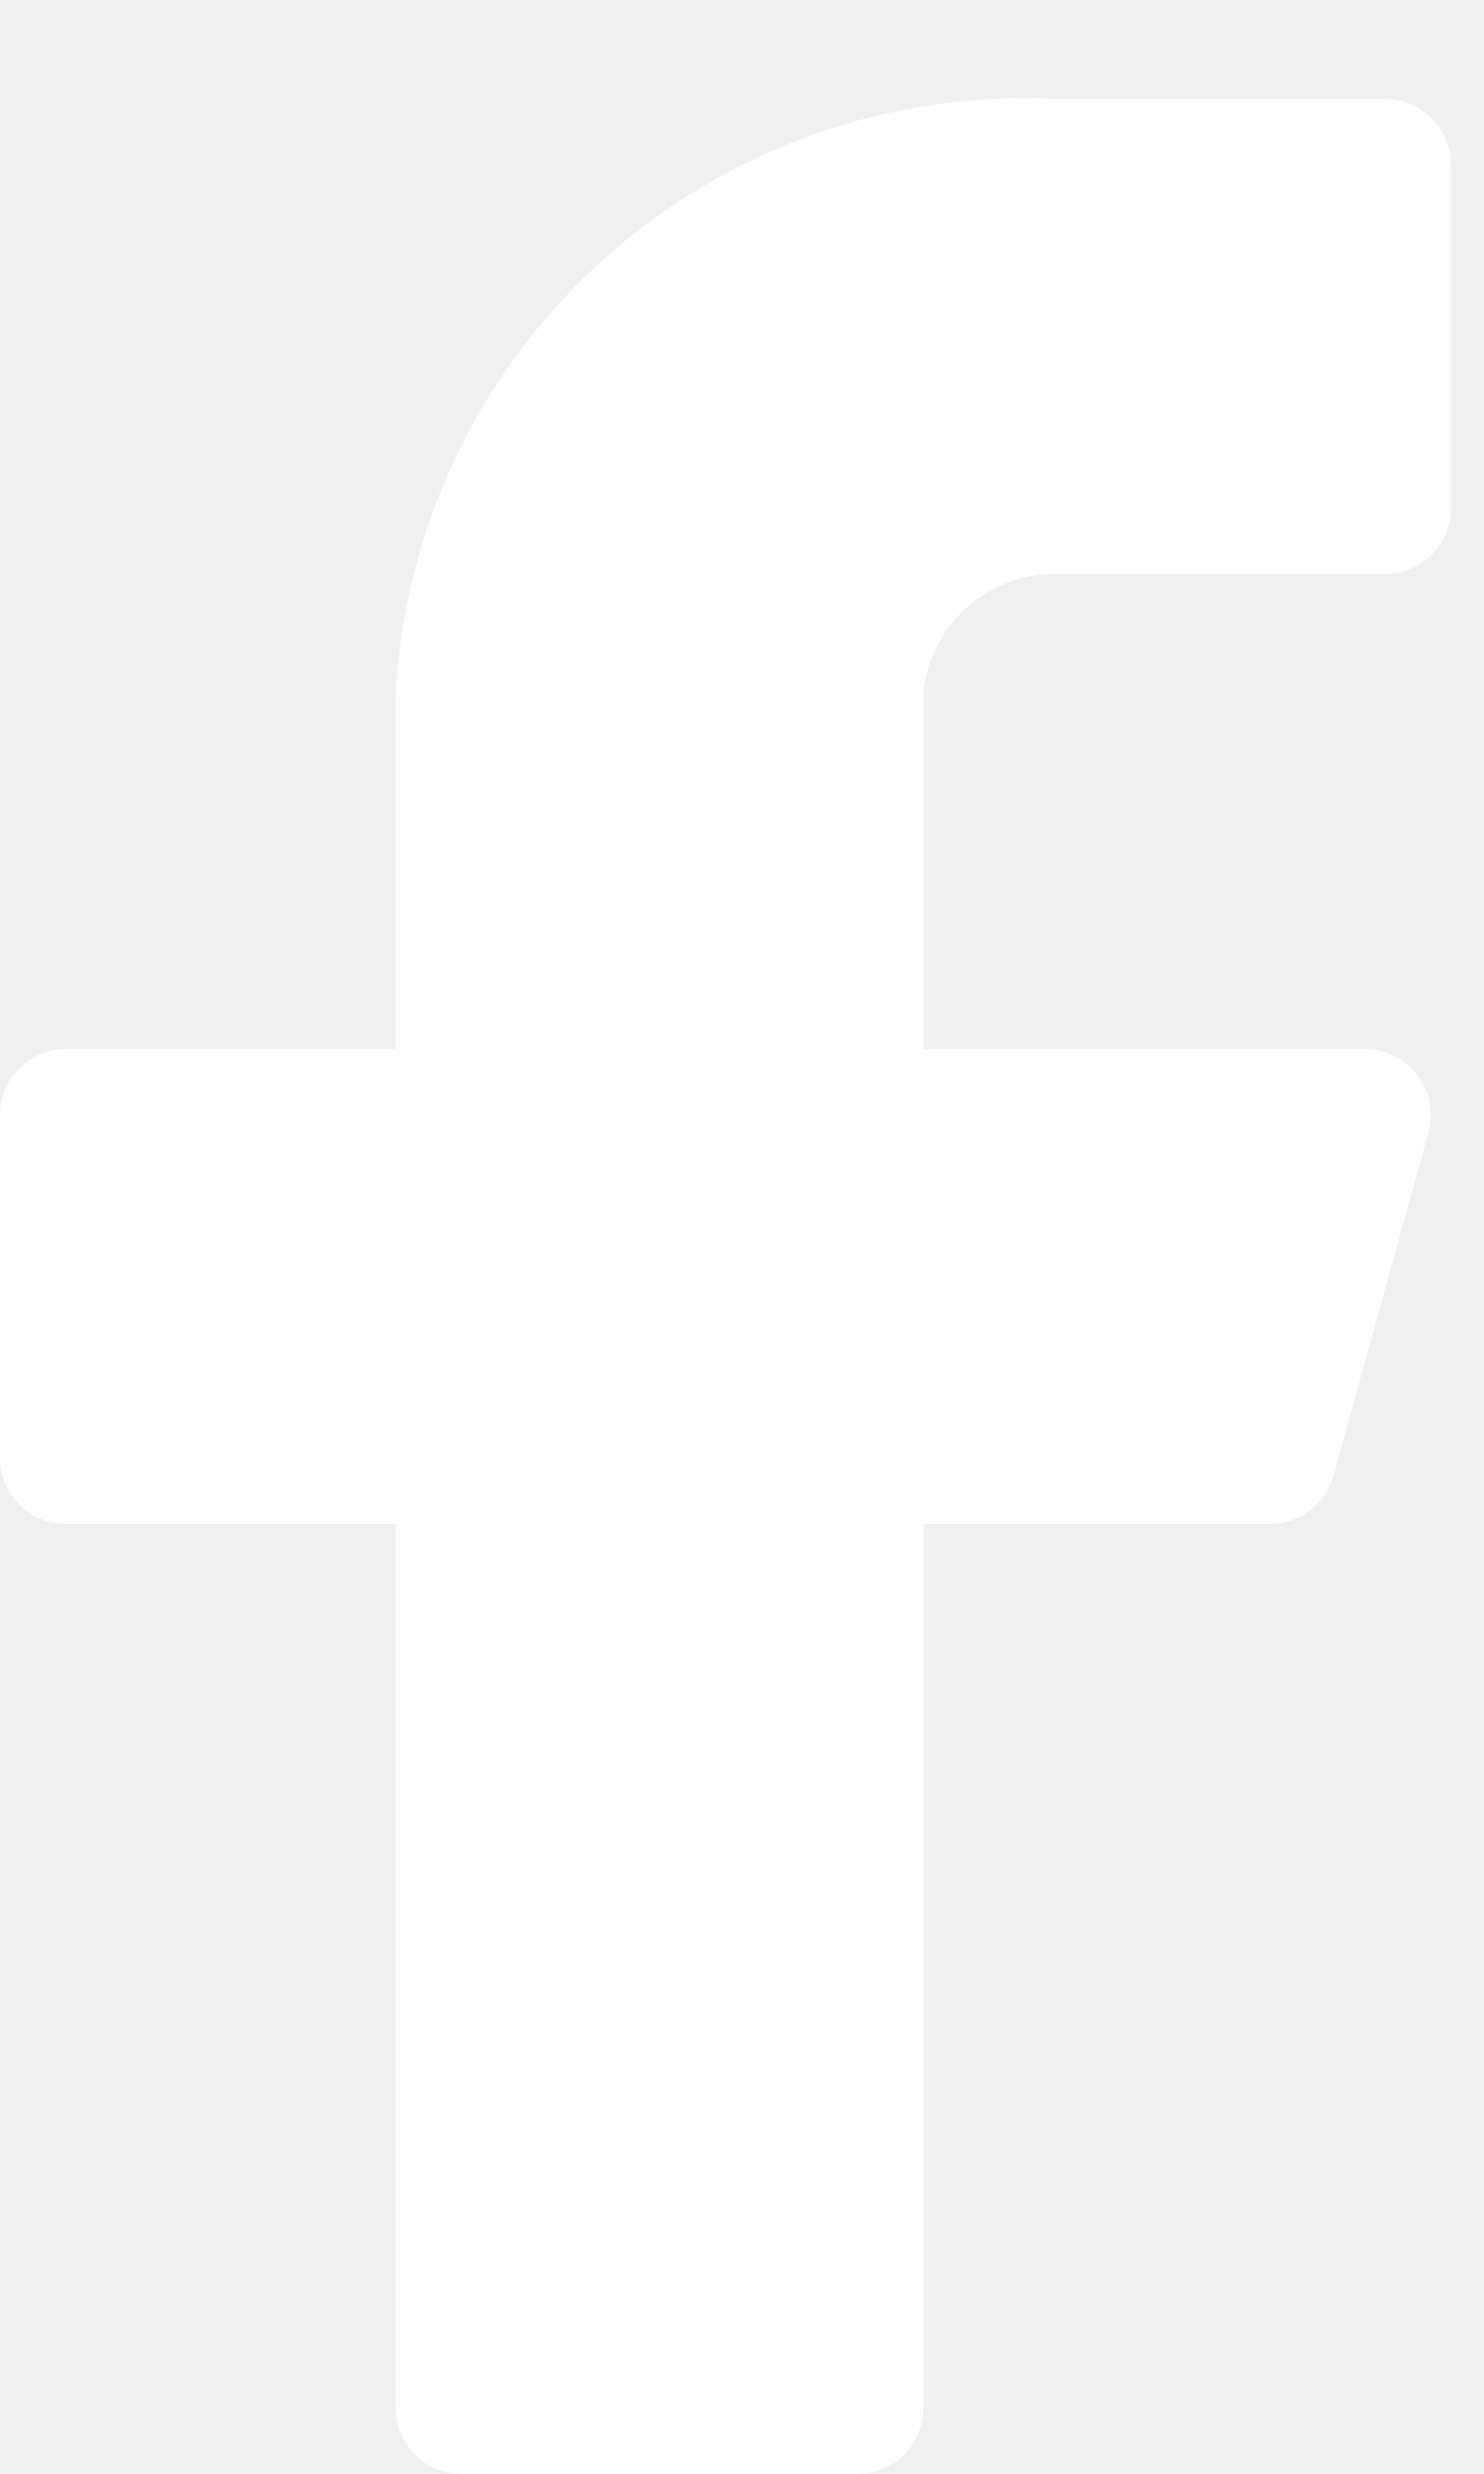
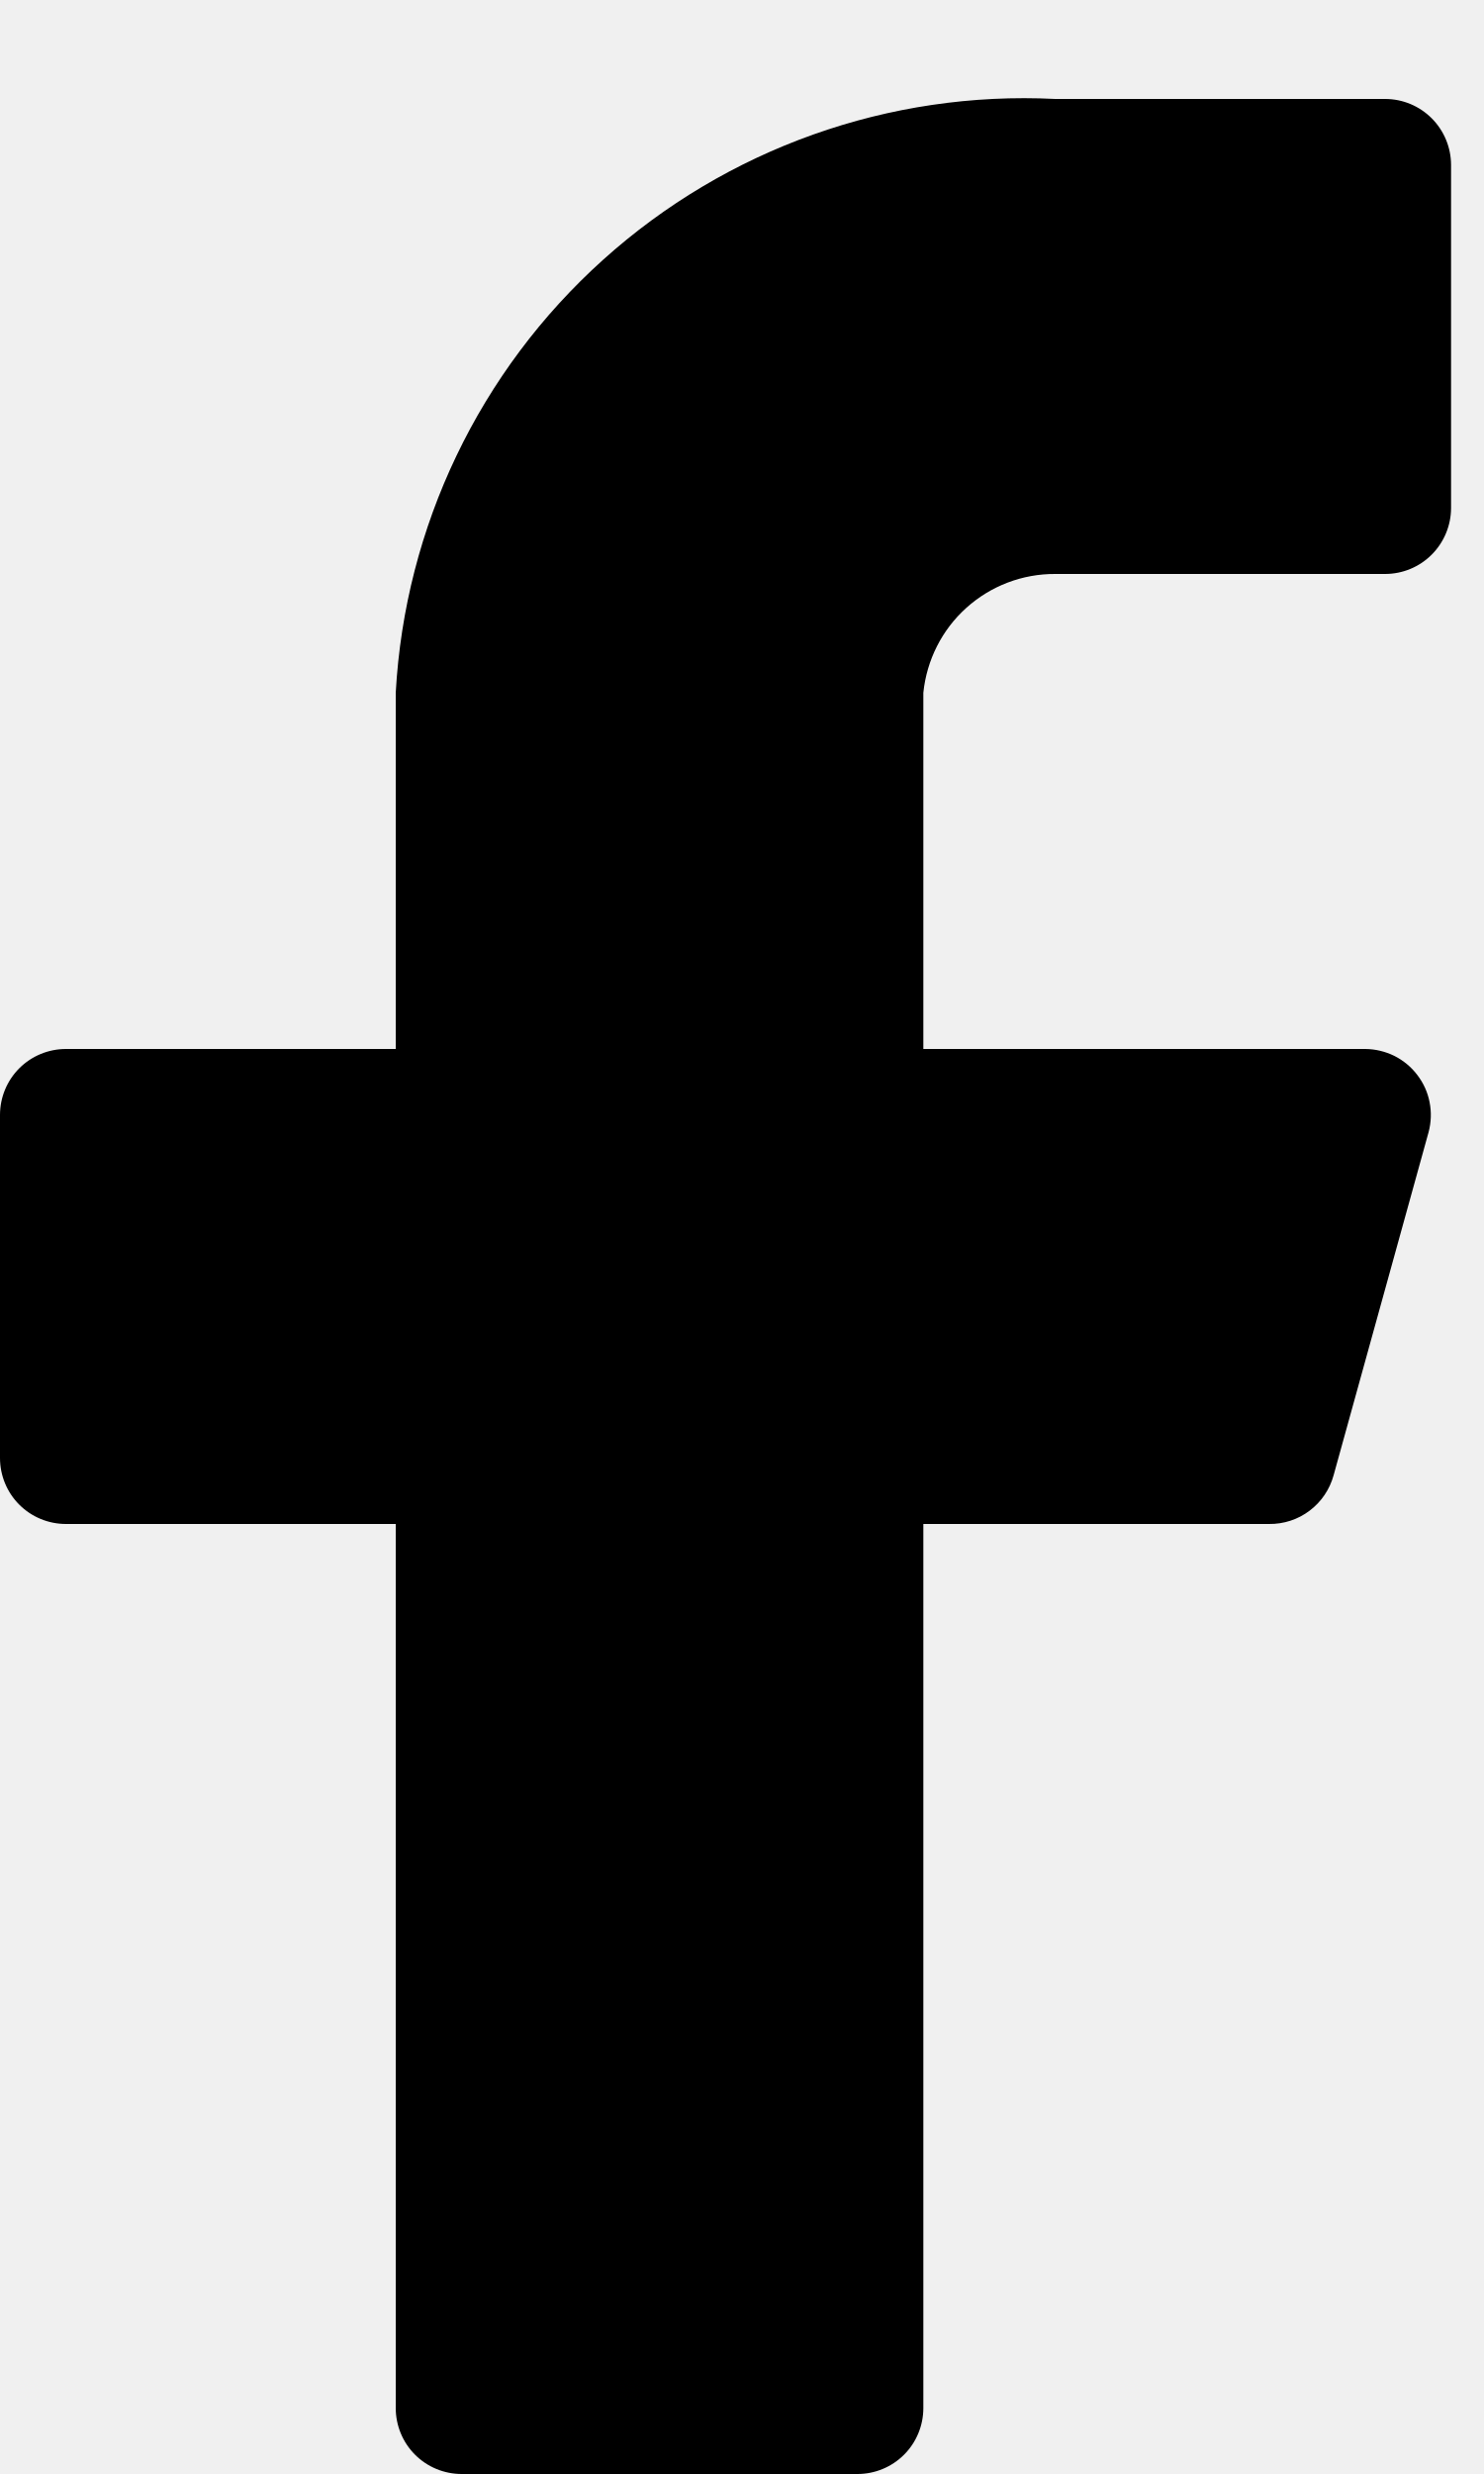
- <svg xmlns="http://www.w3.org/2000/svg" width="15" height="25" viewBox="0 0 15 25" fill="none">
-   <path d="M14.667 1.667C14.667 1.49 14.596 1.32 14.471 1.195C14.346 1.07 14.177 1 14 1H10.667C8.988 0.916 7.345 1.501 6.096 2.625C4.846 3.749 4.093 5.322 4 7V10.6H0.667C0.49 10.6 0.32 10.67 0.195 10.795C0.07 10.92 0 11.09 0 11.267V14.733C0 14.91 0.07 15.08 0.195 15.205C0.32 15.33 0.49 15.4 0.667 15.4H4V24.333C4 24.51 4.07 24.68 4.195 24.805C4.32 24.93 4.49 25 4.667 25H8.667C8.843 25 9.013 24.93 9.138 24.805C9.263 24.68 9.333 24.51 9.333 24.333V15.4H12.827C12.975 15.402 13.12 15.355 13.238 15.265C13.356 15.176 13.441 15.05 13.48 14.907L14.44 11.44C14.466 11.342 14.47 11.238 14.45 11.138C14.431 11.038 14.388 10.944 14.326 10.863C14.265 10.782 14.185 10.716 14.094 10.67C14.002 10.625 13.902 10.601 13.8 10.6H9.333V7C9.367 6.67 9.521 6.364 9.768 6.142C10.015 5.92 10.335 5.798 10.667 5.8H14C14.177 5.8 14.346 5.73 14.471 5.605C14.596 5.48 14.667 5.31 14.667 5.133V1.667Z" fill="white" />
+ <svg xmlns="http://www.w3.org/2000/svg" width="15" height="25" viewBox="0 0 15 25" fill="currentColor">
+   <path d="M14.667 1.667C14.667 1.49 14.596 1.32 14.471 1.195C14.346 1.07 14.177 1 14 1H10.667C8.988 0.916 7.345 1.501 6.096 2.625C4.846 3.749 4.093 5.322 4 7V10.6H0.667C0.49 10.6 0.32 10.67 0.195 10.795C0.07 10.92 0 11.09 0 11.267V14.733C0 14.91 0.07 15.08 0.195 15.205C0.32 15.33 0.49 15.4 0.667 15.4H4V24.333C4 24.51 4.07 24.68 4.195 24.805C4.32 24.93 4.49 25 4.667 25H8.667C8.843 25 9.013 24.93 9.138 24.805C9.263 24.68 9.333 24.51 9.333 24.333V15.4H12.827C12.975 15.402 13.12 15.355 13.238 15.265C13.356 15.176 13.441 15.05 13.48 14.907L14.44 11.44C14.466 11.342 14.47 11.238 14.45 11.138C14.431 11.038 14.388 10.944 14.326 10.863C14.265 10.782 14.185 10.716 14.094 10.67C14.002 10.625 13.902 10.601 13.8 10.6H9.333V7C9.367 6.67 9.521 6.364 9.768 6.142C10.015 5.92 10.335 5.798 10.667 5.8H14C14.177 5.8 14.346 5.73 14.471 5.605C14.596 5.48 14.667 5.31 14.667 5.133V1.667Z" fill="currentColor" />
</svg>
